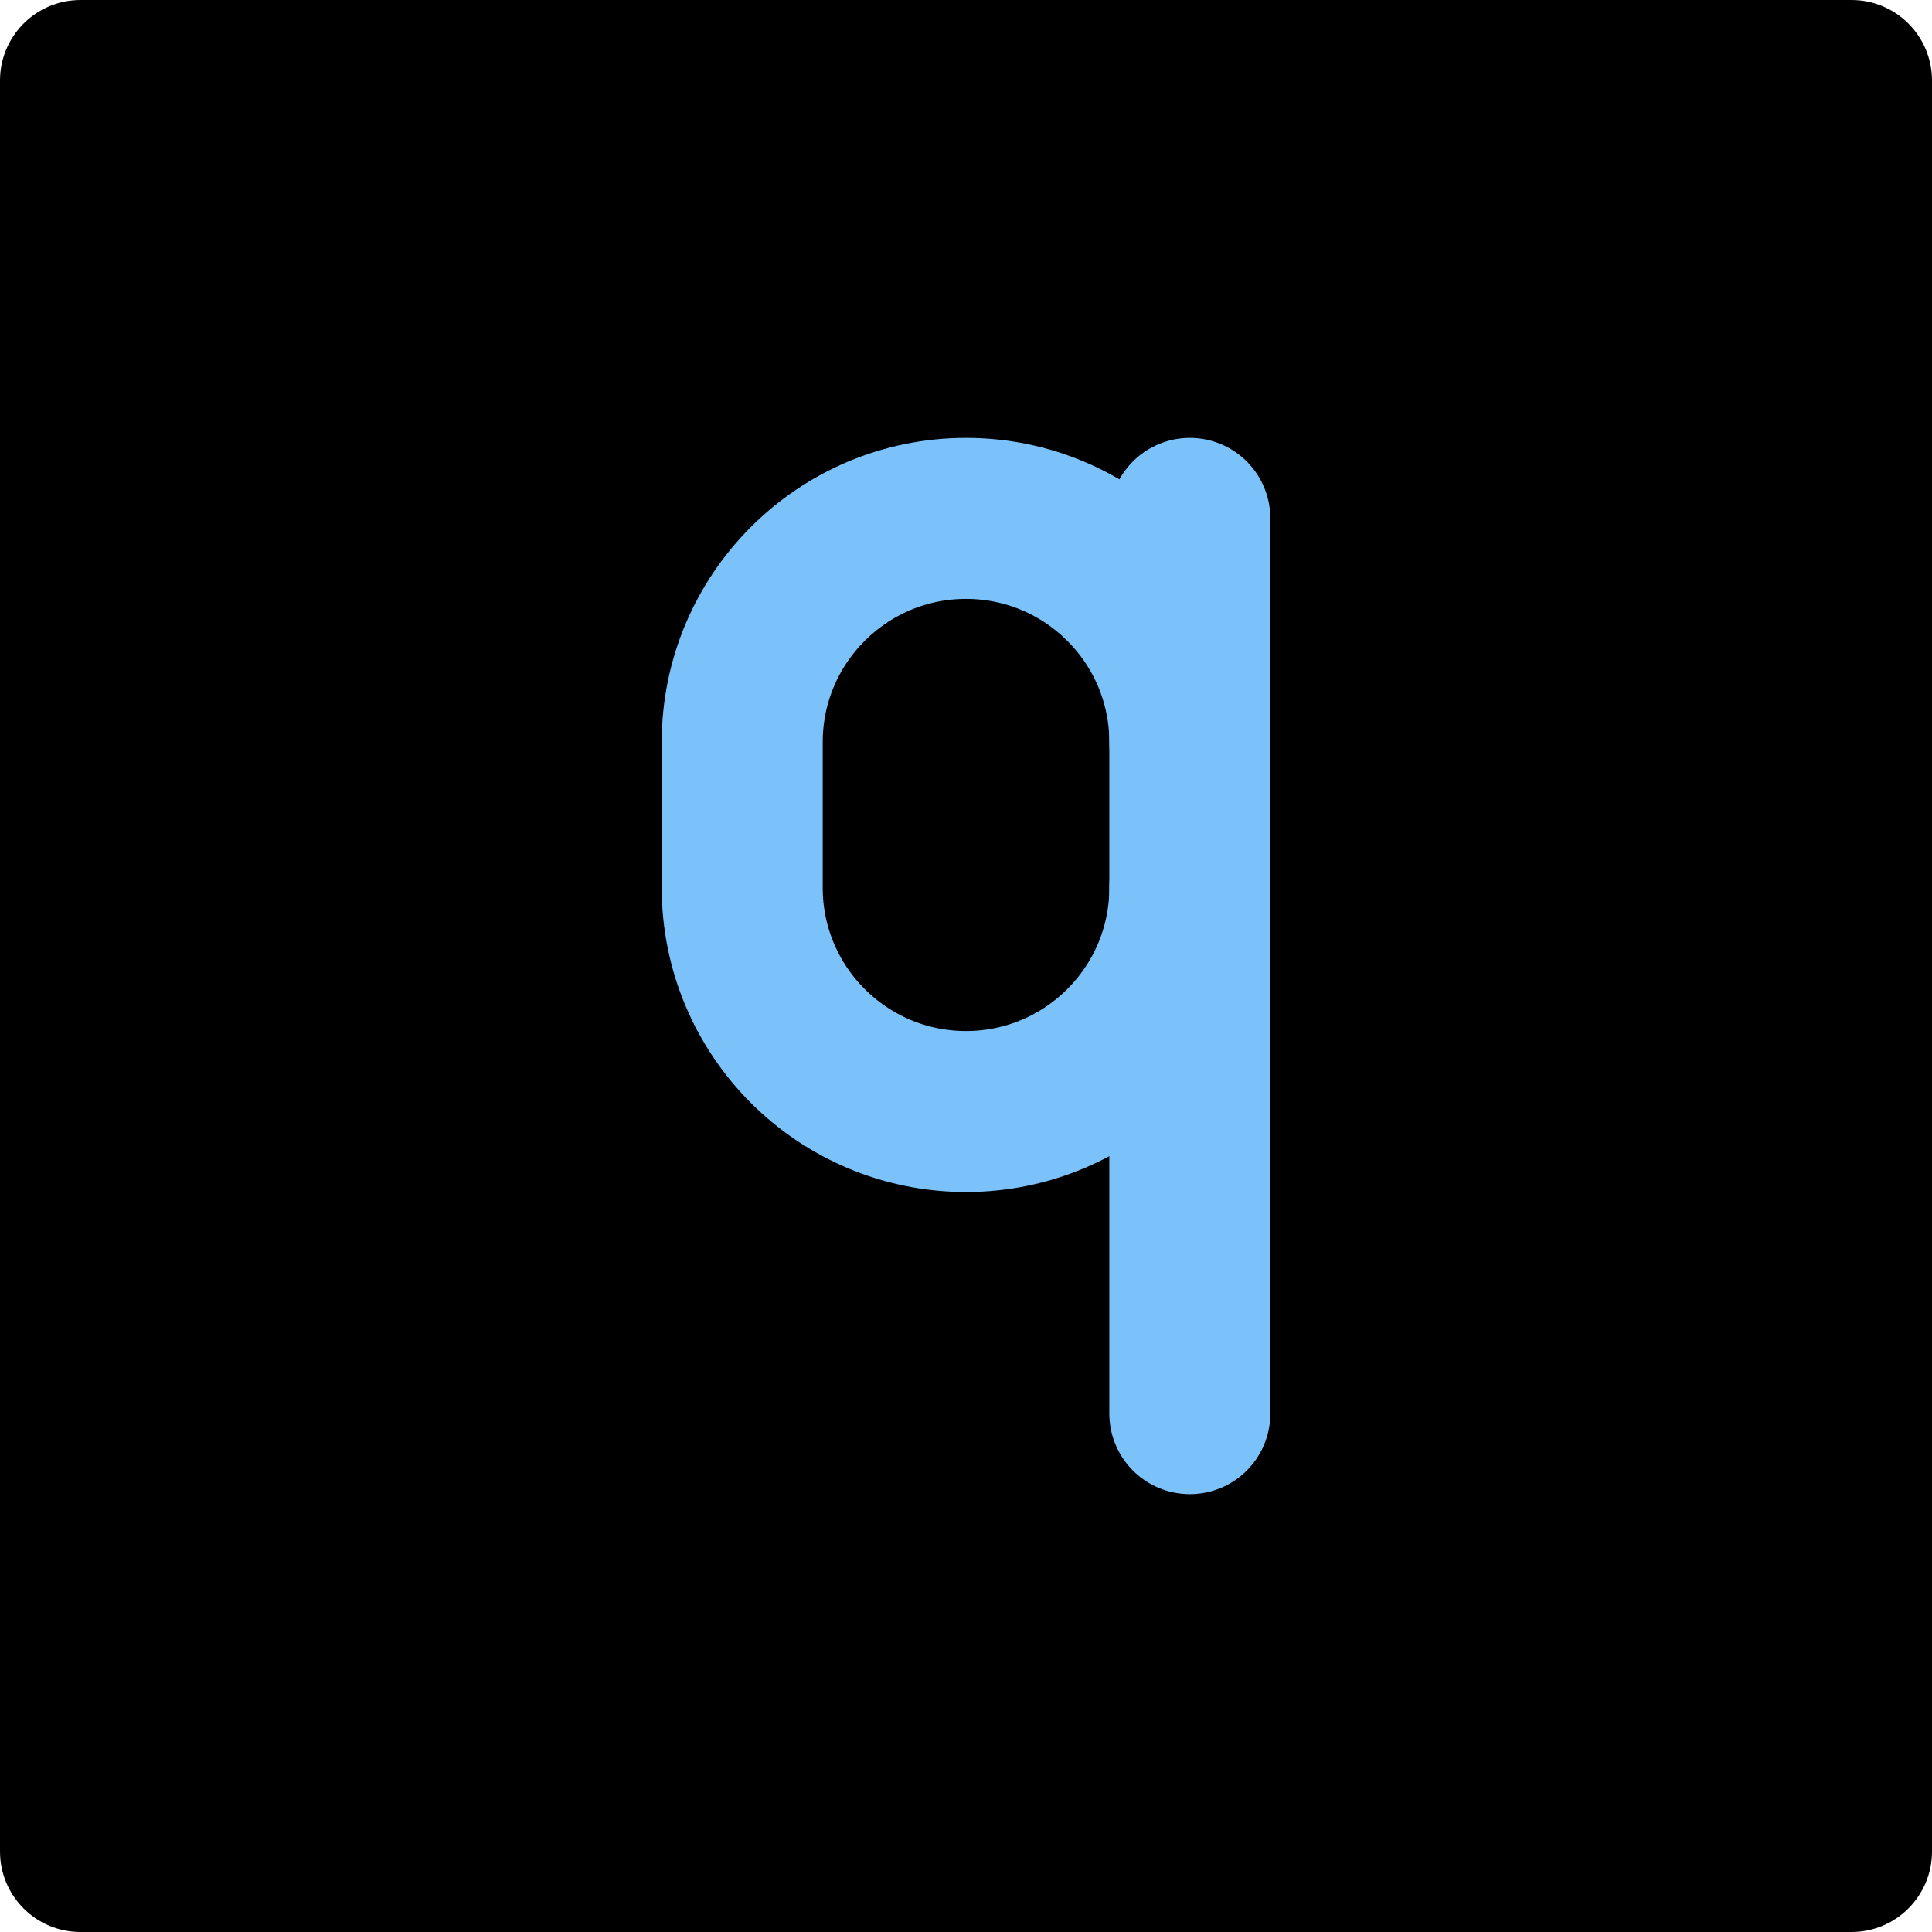
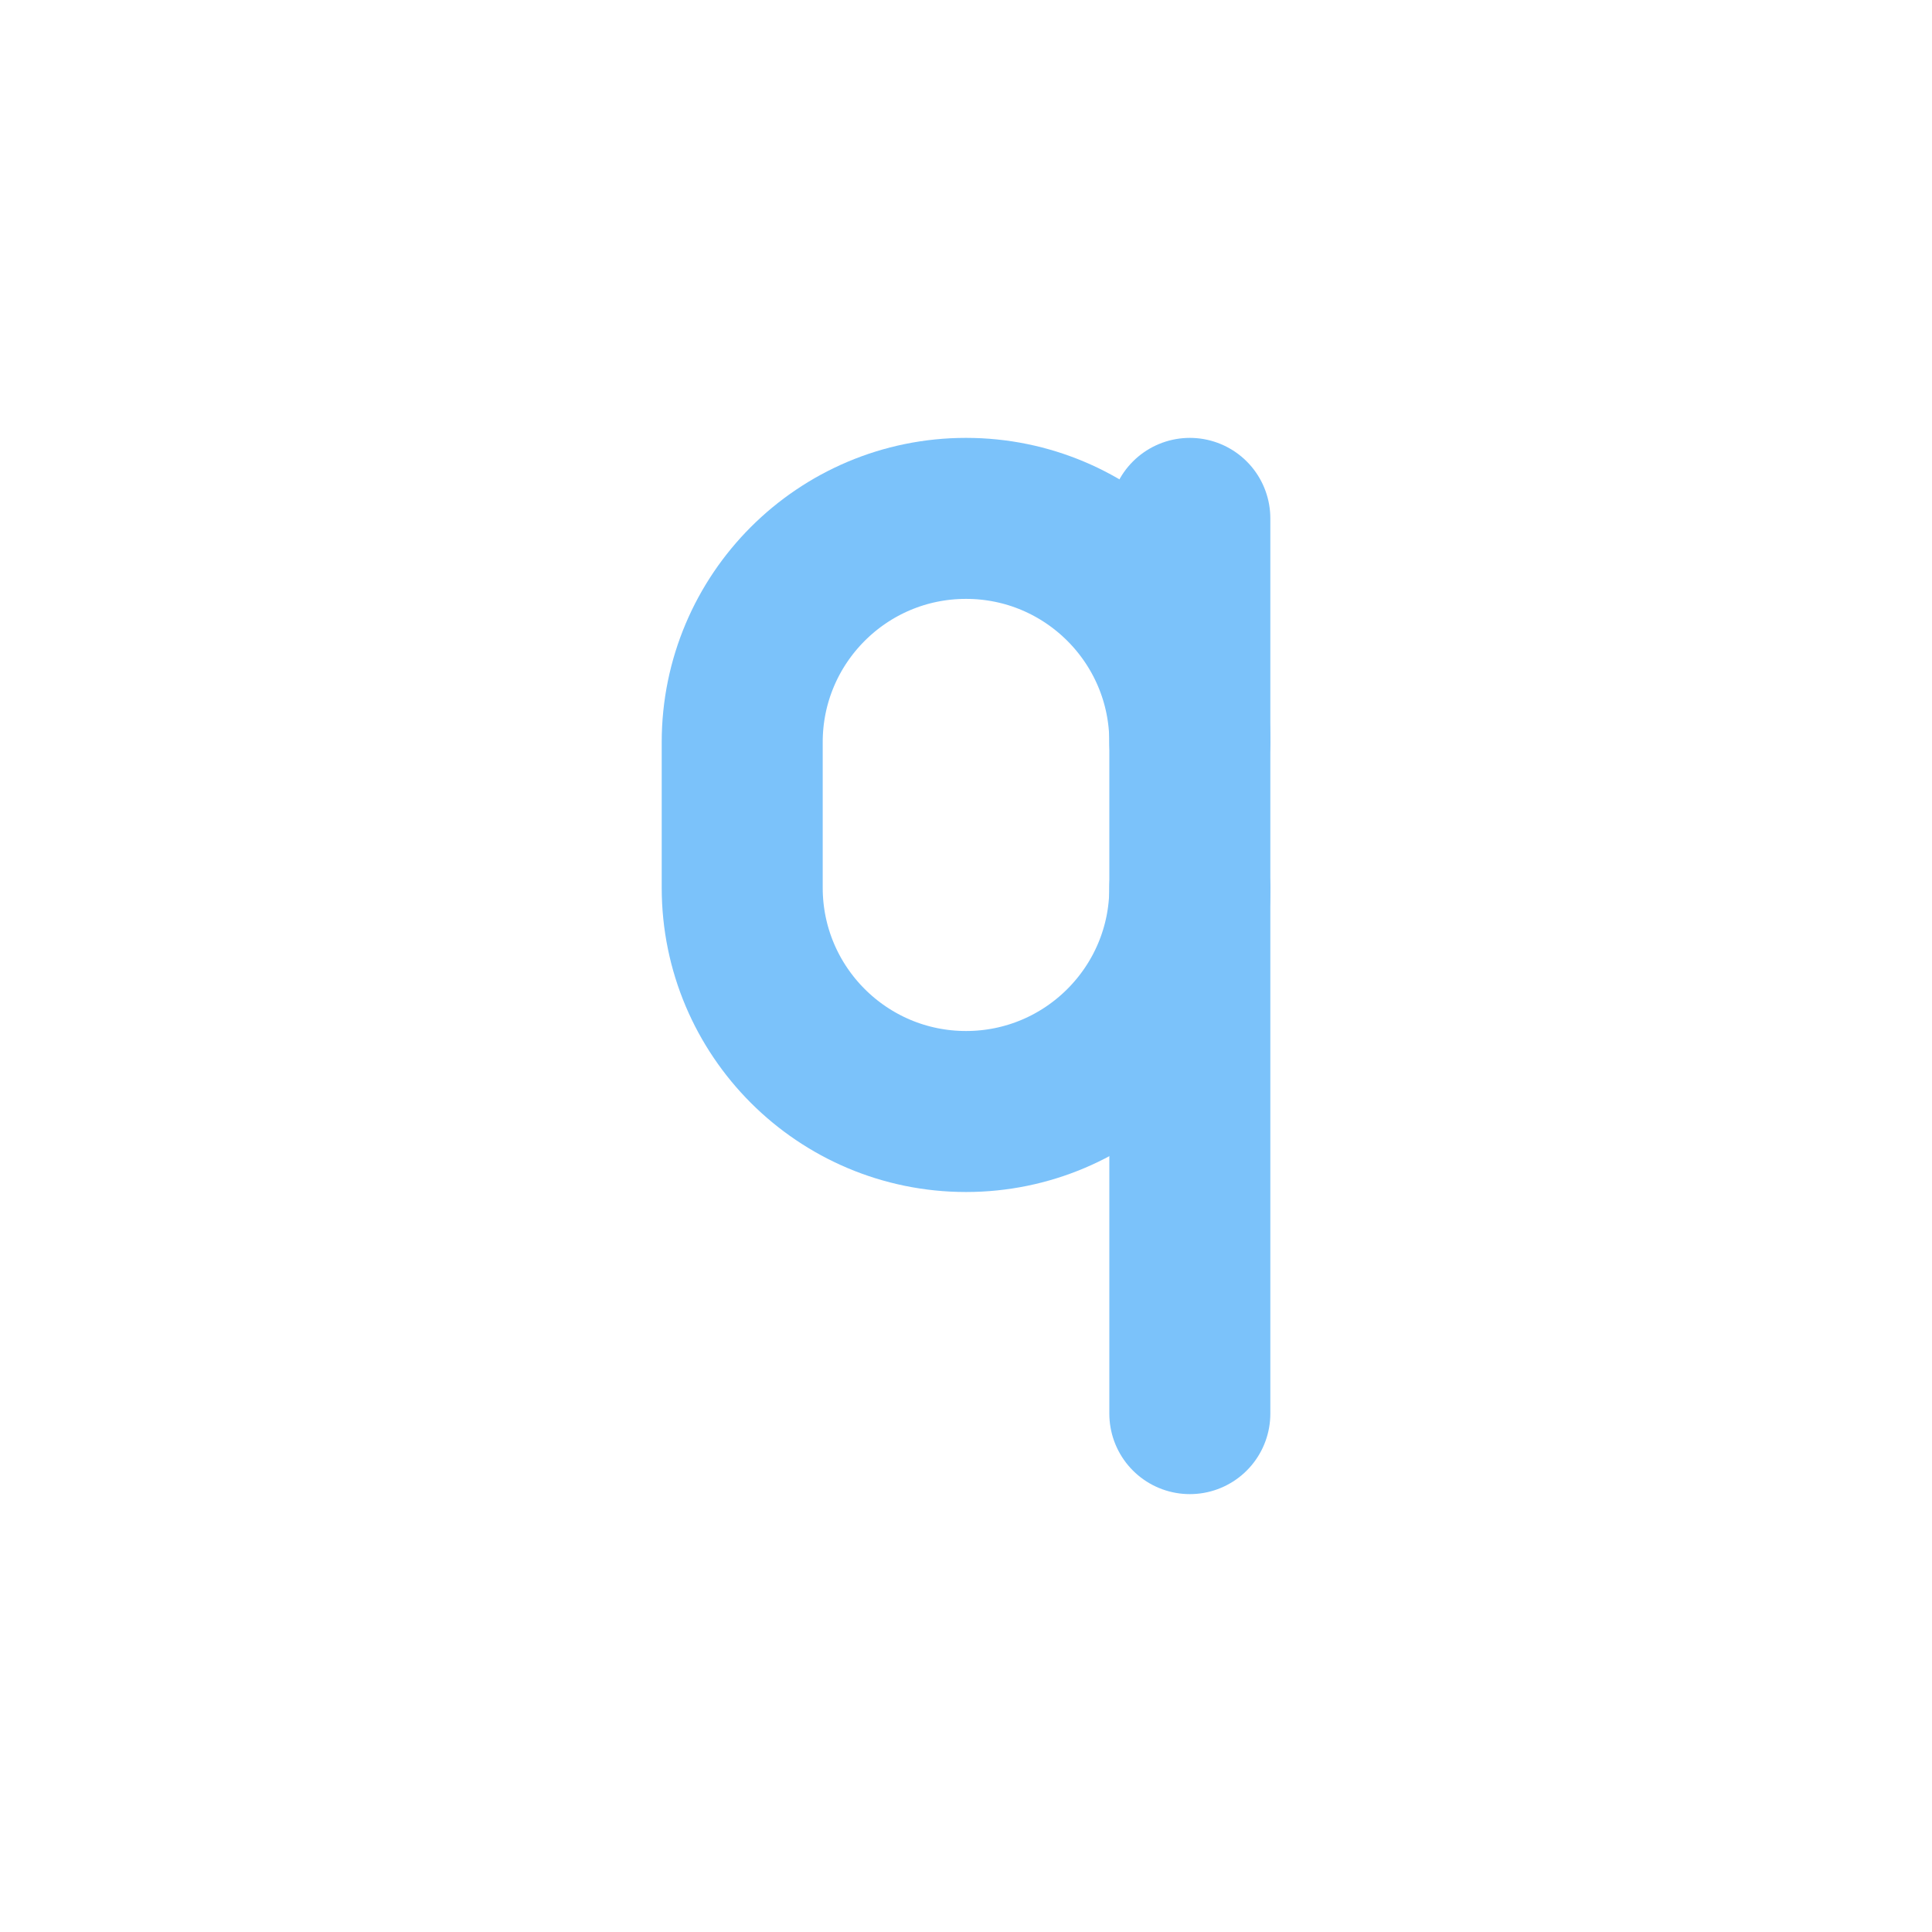
<svg xmlns="http://www.w3.org/2000/svg" viewBox="0 0 48 48">
-   <rect x="0" y="0" width="48" height="48" rx="2" ry="2" fill="#000000" />
  <g fill="none" stroke="#7bc2fa" stroke-width="4" stroke-linecap="round" stroke-linejoin="round">
    <path d="m29.561 22.054a5.561 5.561 0 0 1 -5.561 5.561 5.561 5.561 0 0 1 -5.56-5.561v-3.614a5.561 5.561 0 0 1 5.56-5.561 5.561 5.561 0 0 1 5.561 5.561" />
    <path d="m29.561 12.879v22.242" />
  </g>
</svg>
